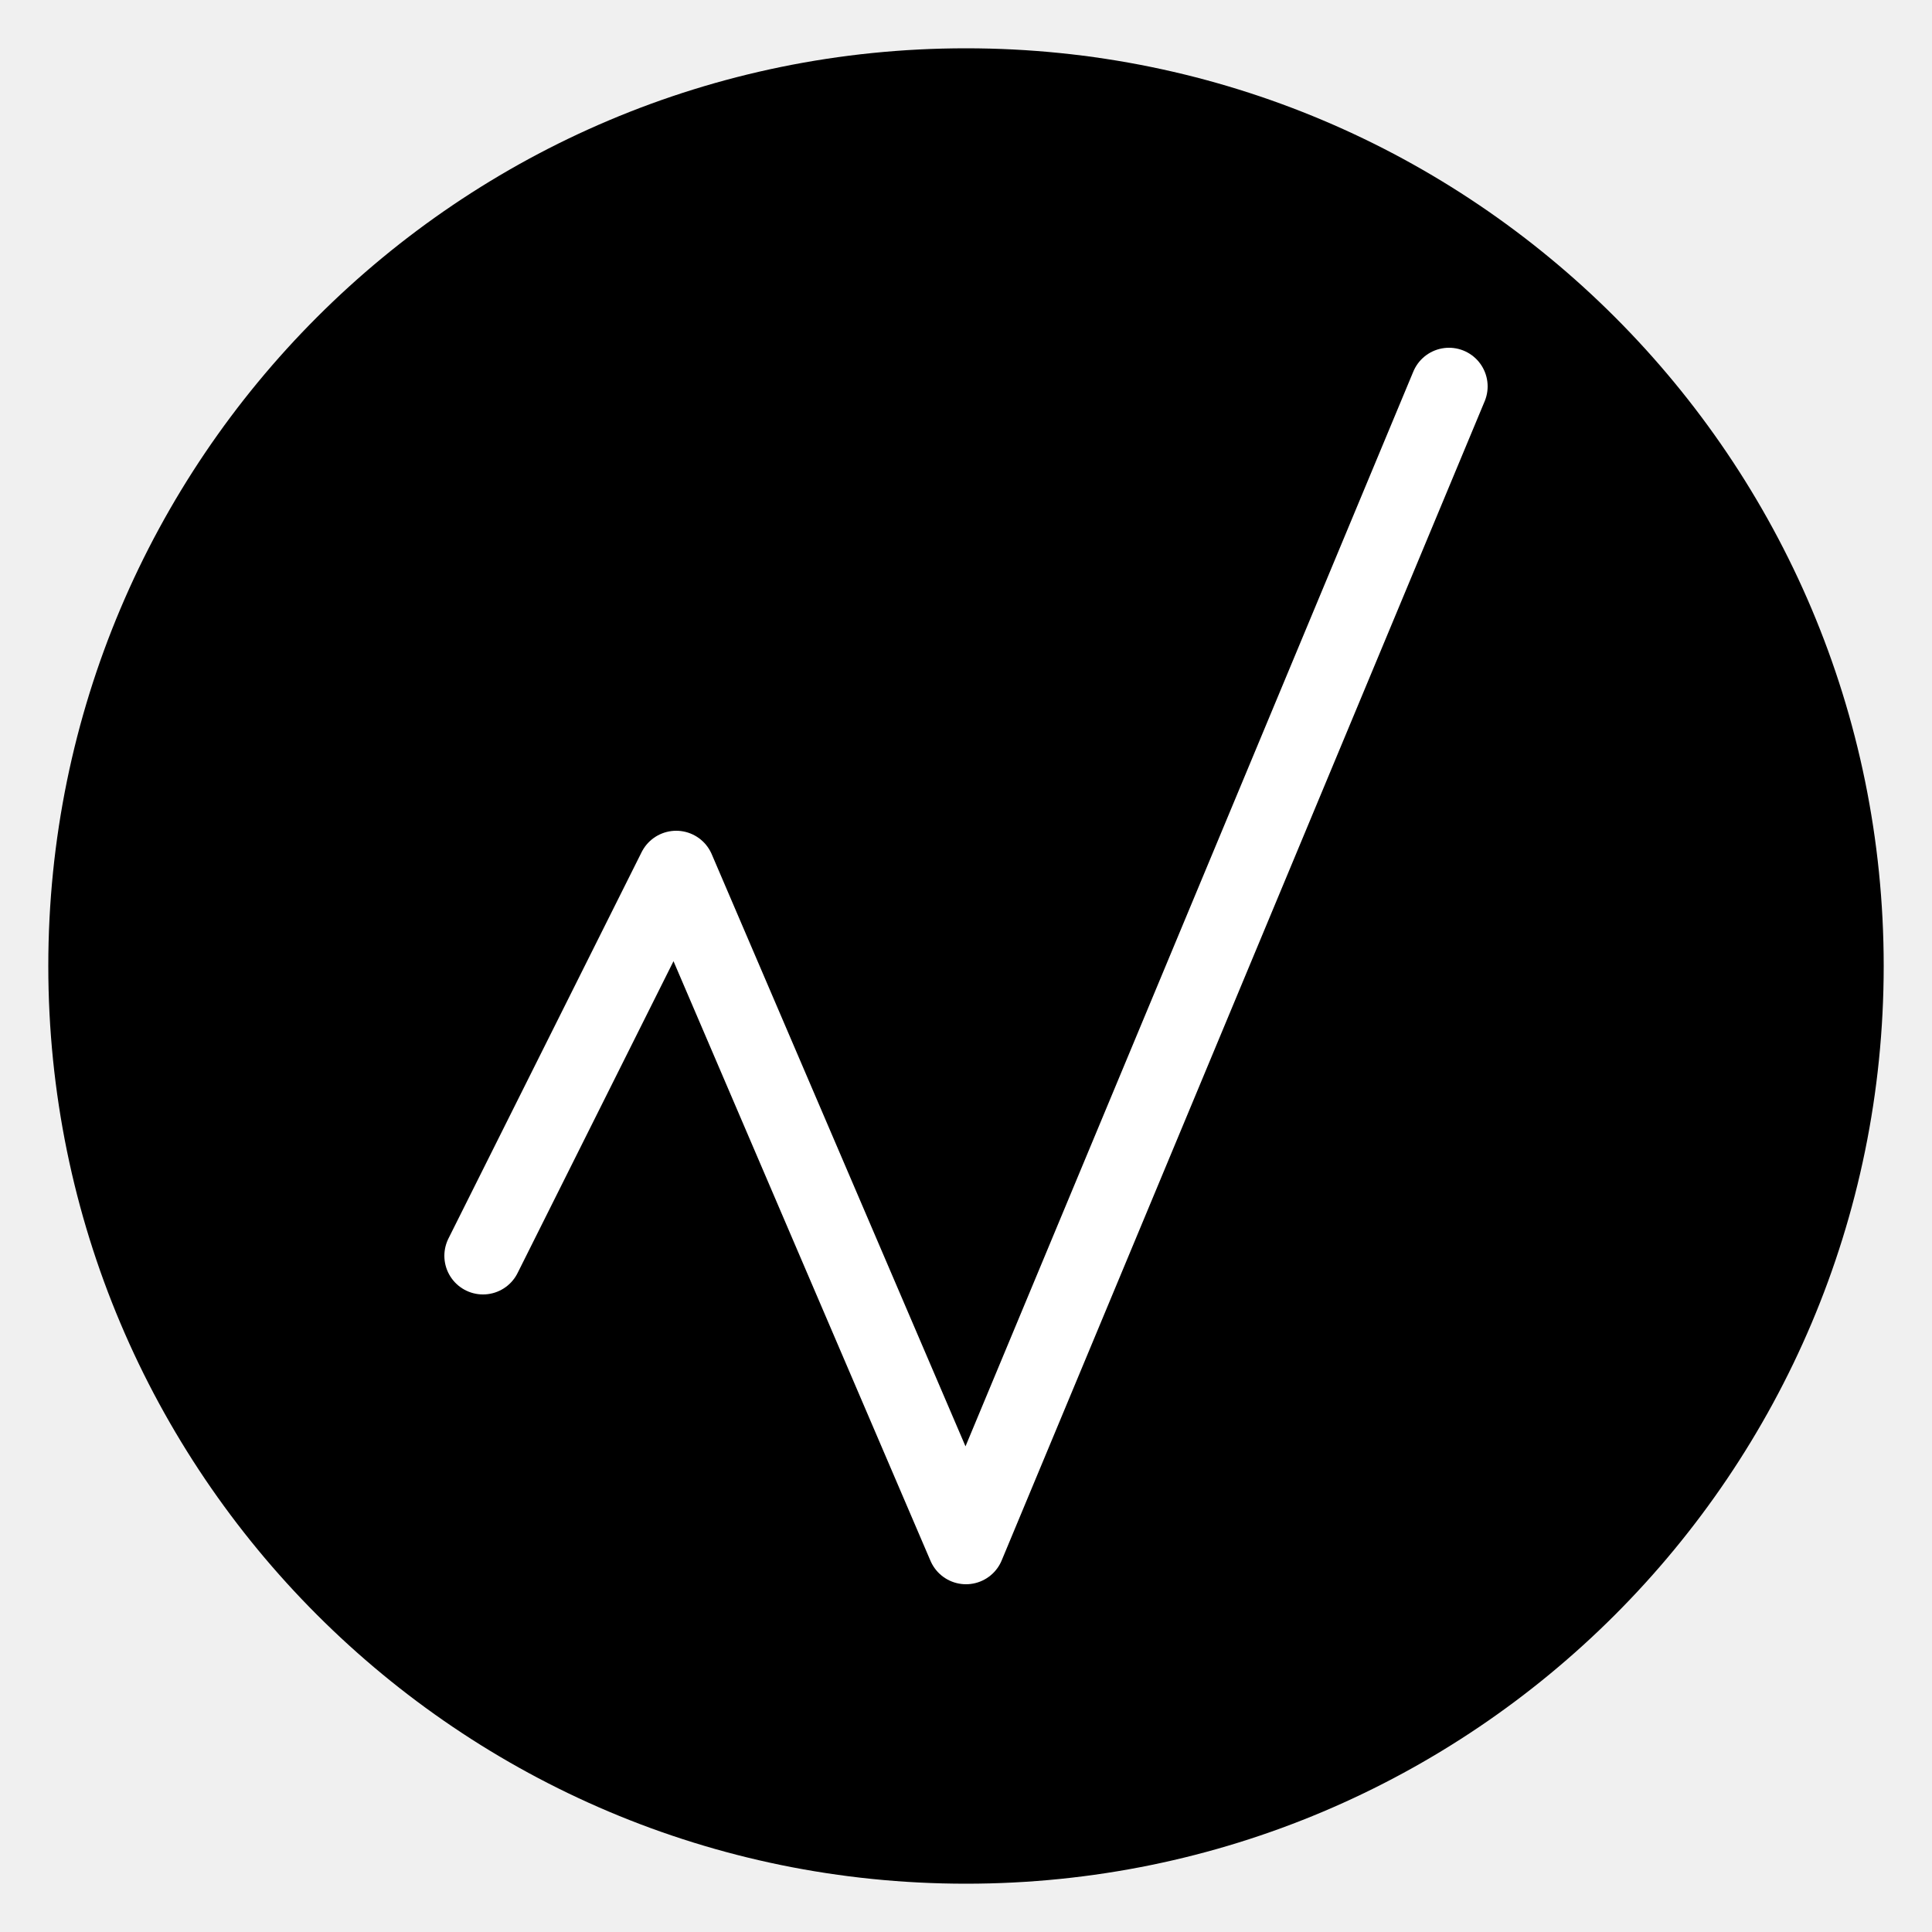
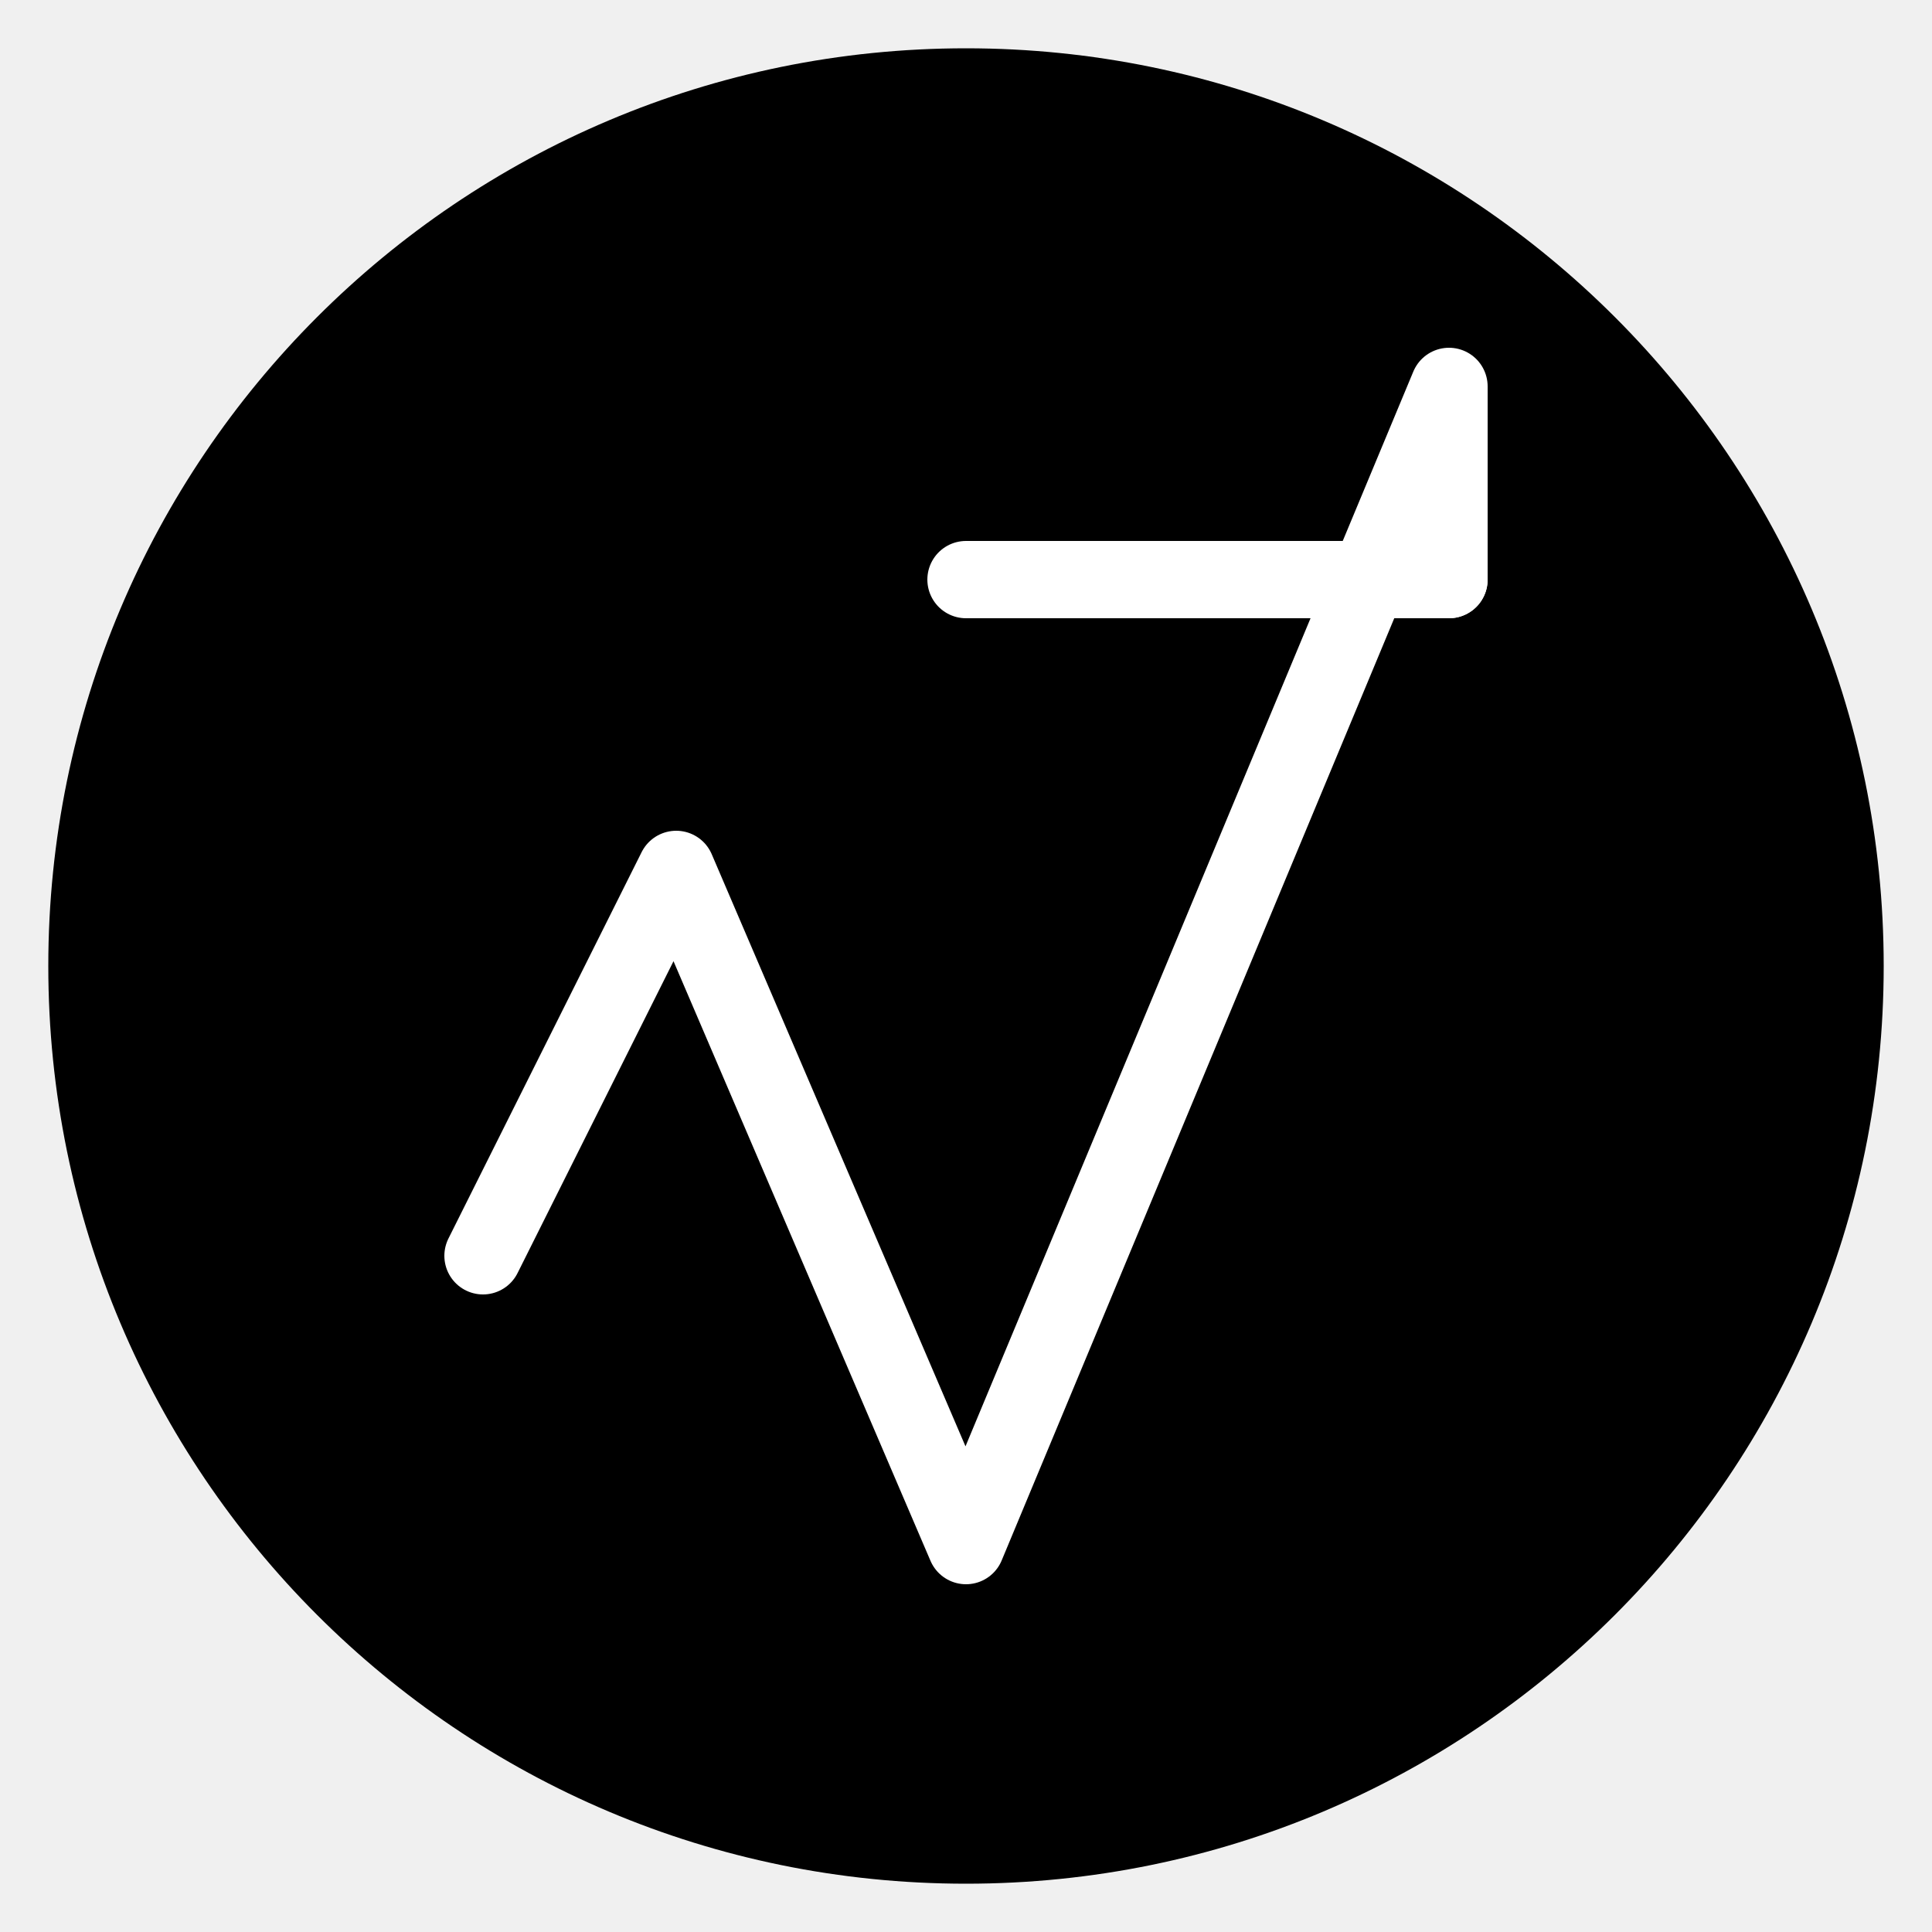
<svg xmlns="http://www.w3.org/2000/svg" viewBox="0 0 200 200" width="200" height="200">
  <circle cx="100" cy="100" r="95" fill="black" />
-   <path d="M50,130 L70,90 L100,160 L150,40" stroke="white" stroke-width="8" fill="none" stroke-linecap="round" stroke-linejoin="round" />
+   <path d="M50,130 L70,90 L100,160 L150,40 L150,60" stroke="white" stroke-width="8" fill="none" stroke-linecap="round" stroke-linejoin="round" />
+   <line x1="100" y1="60" x2="150" y2="60" stroke="white" stroke-width="8" stroke-linecap="round" />
</svg>
